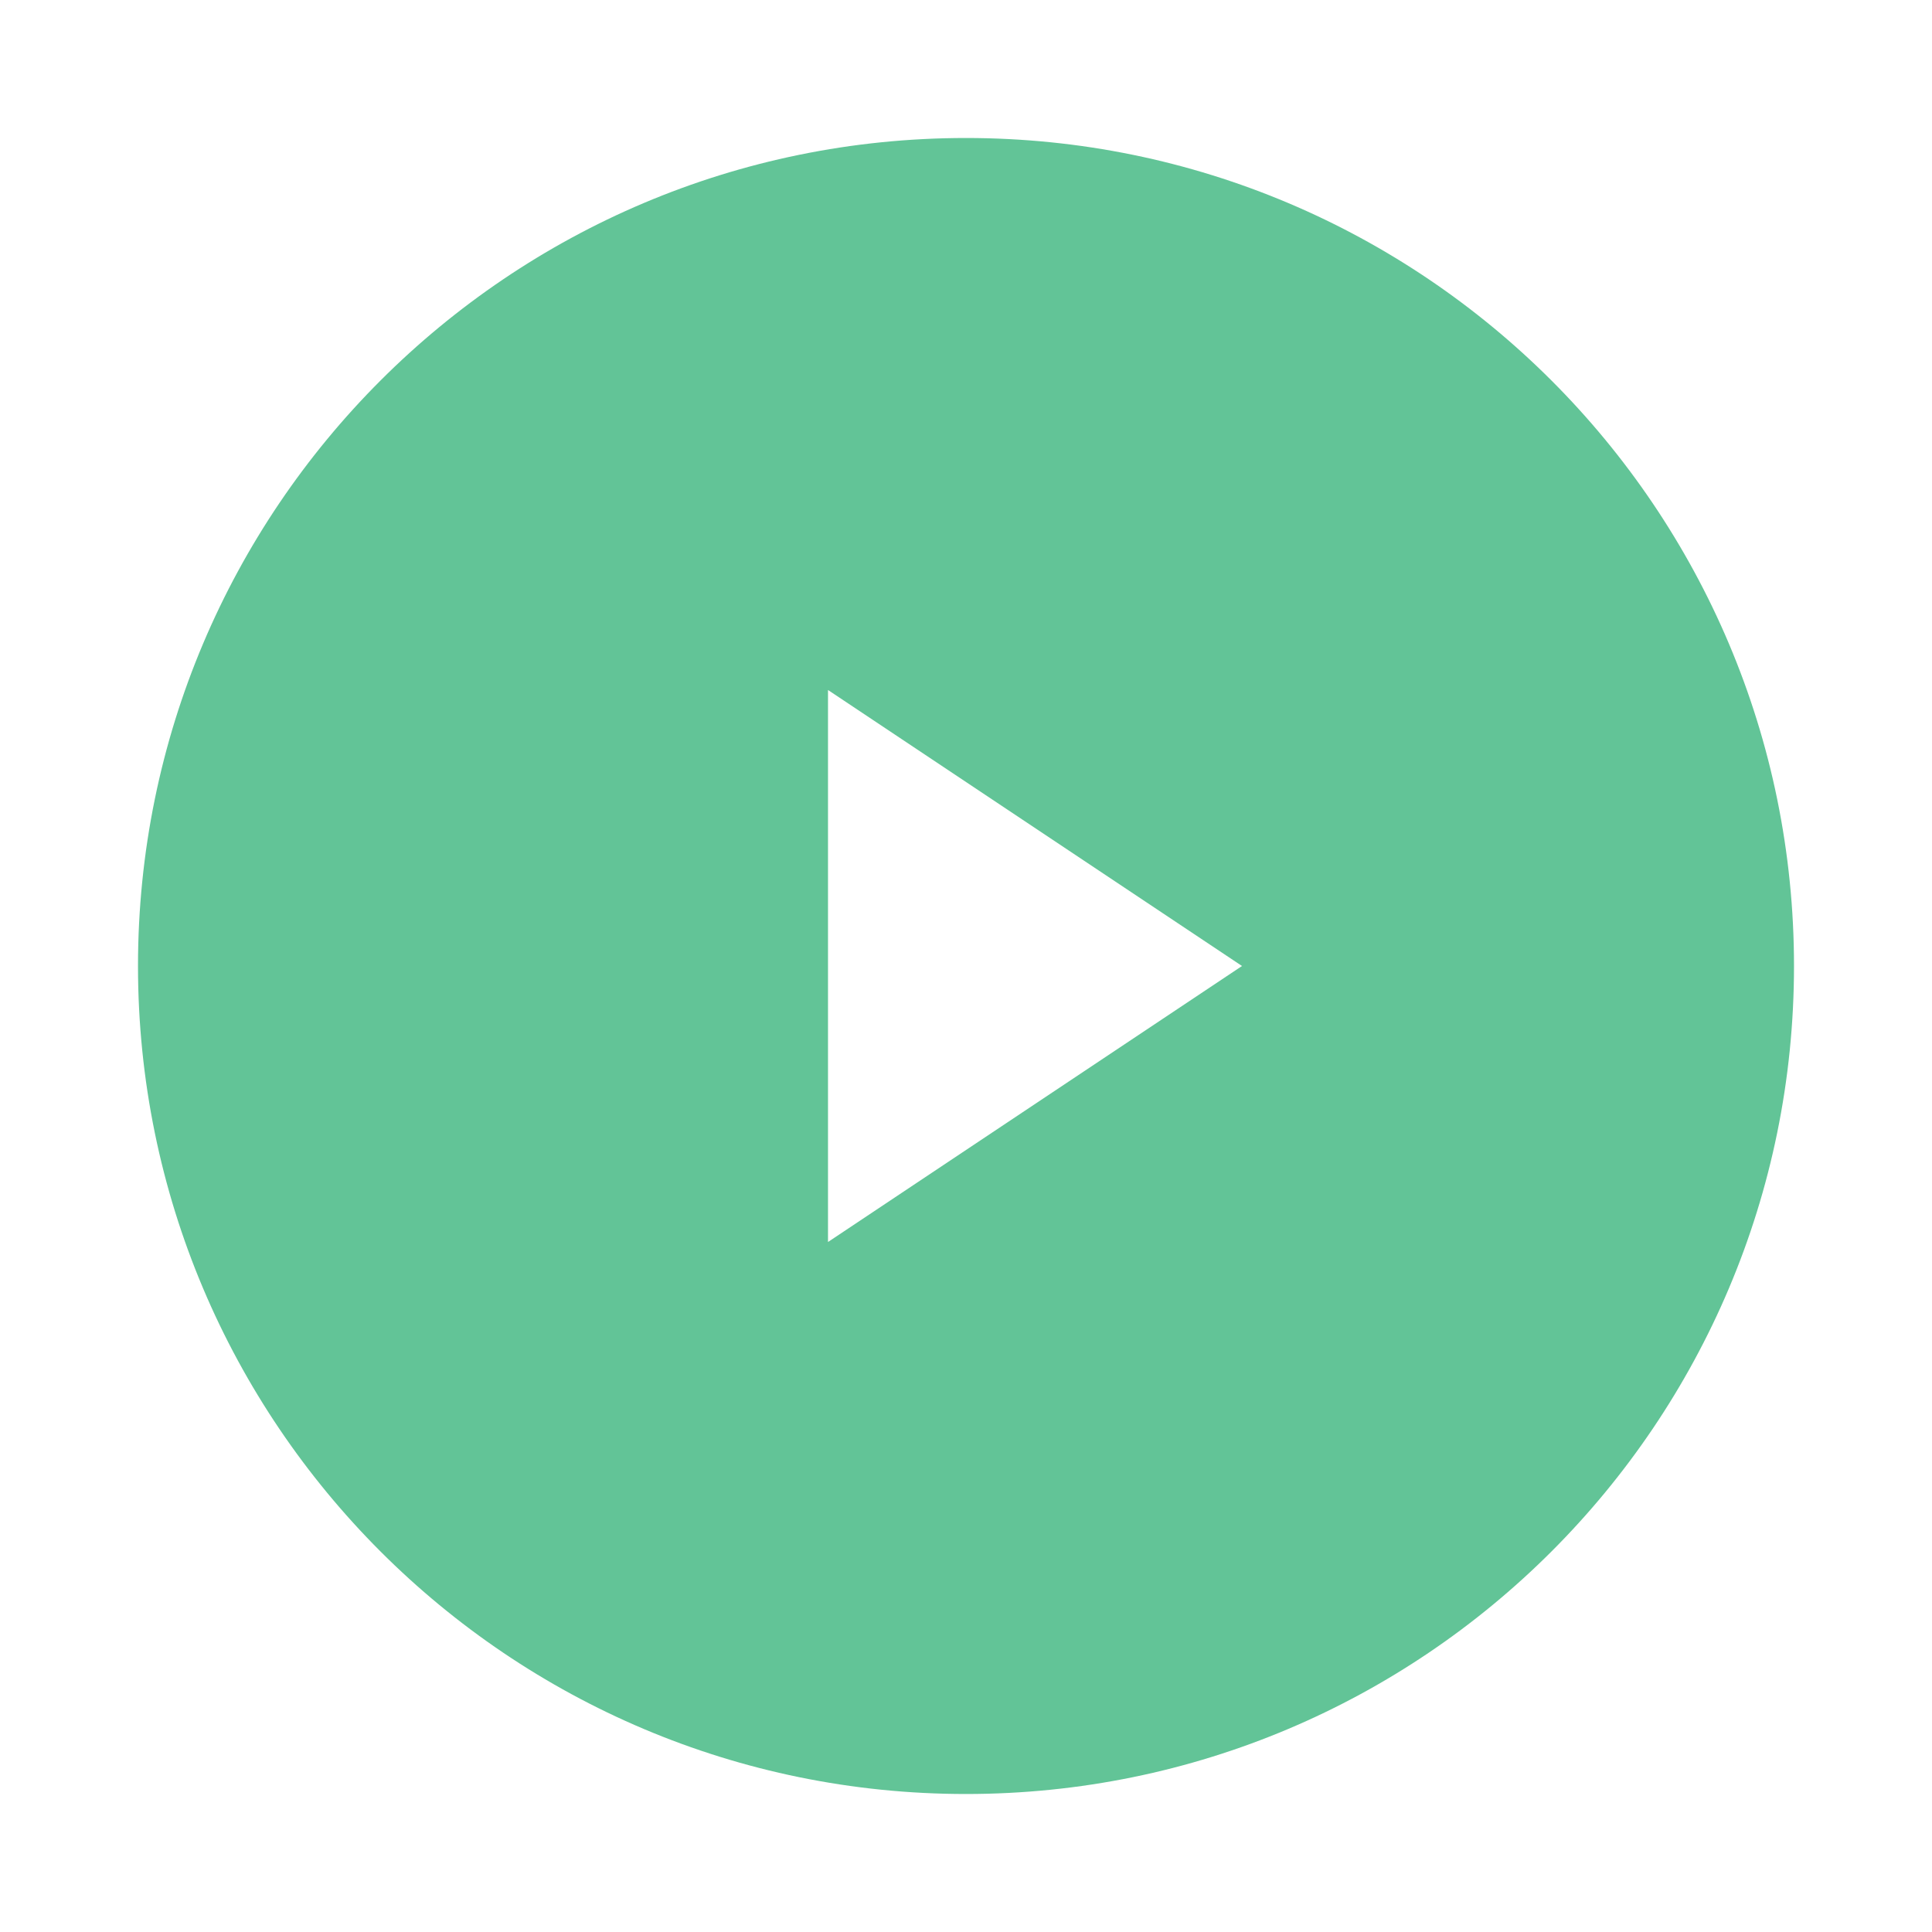
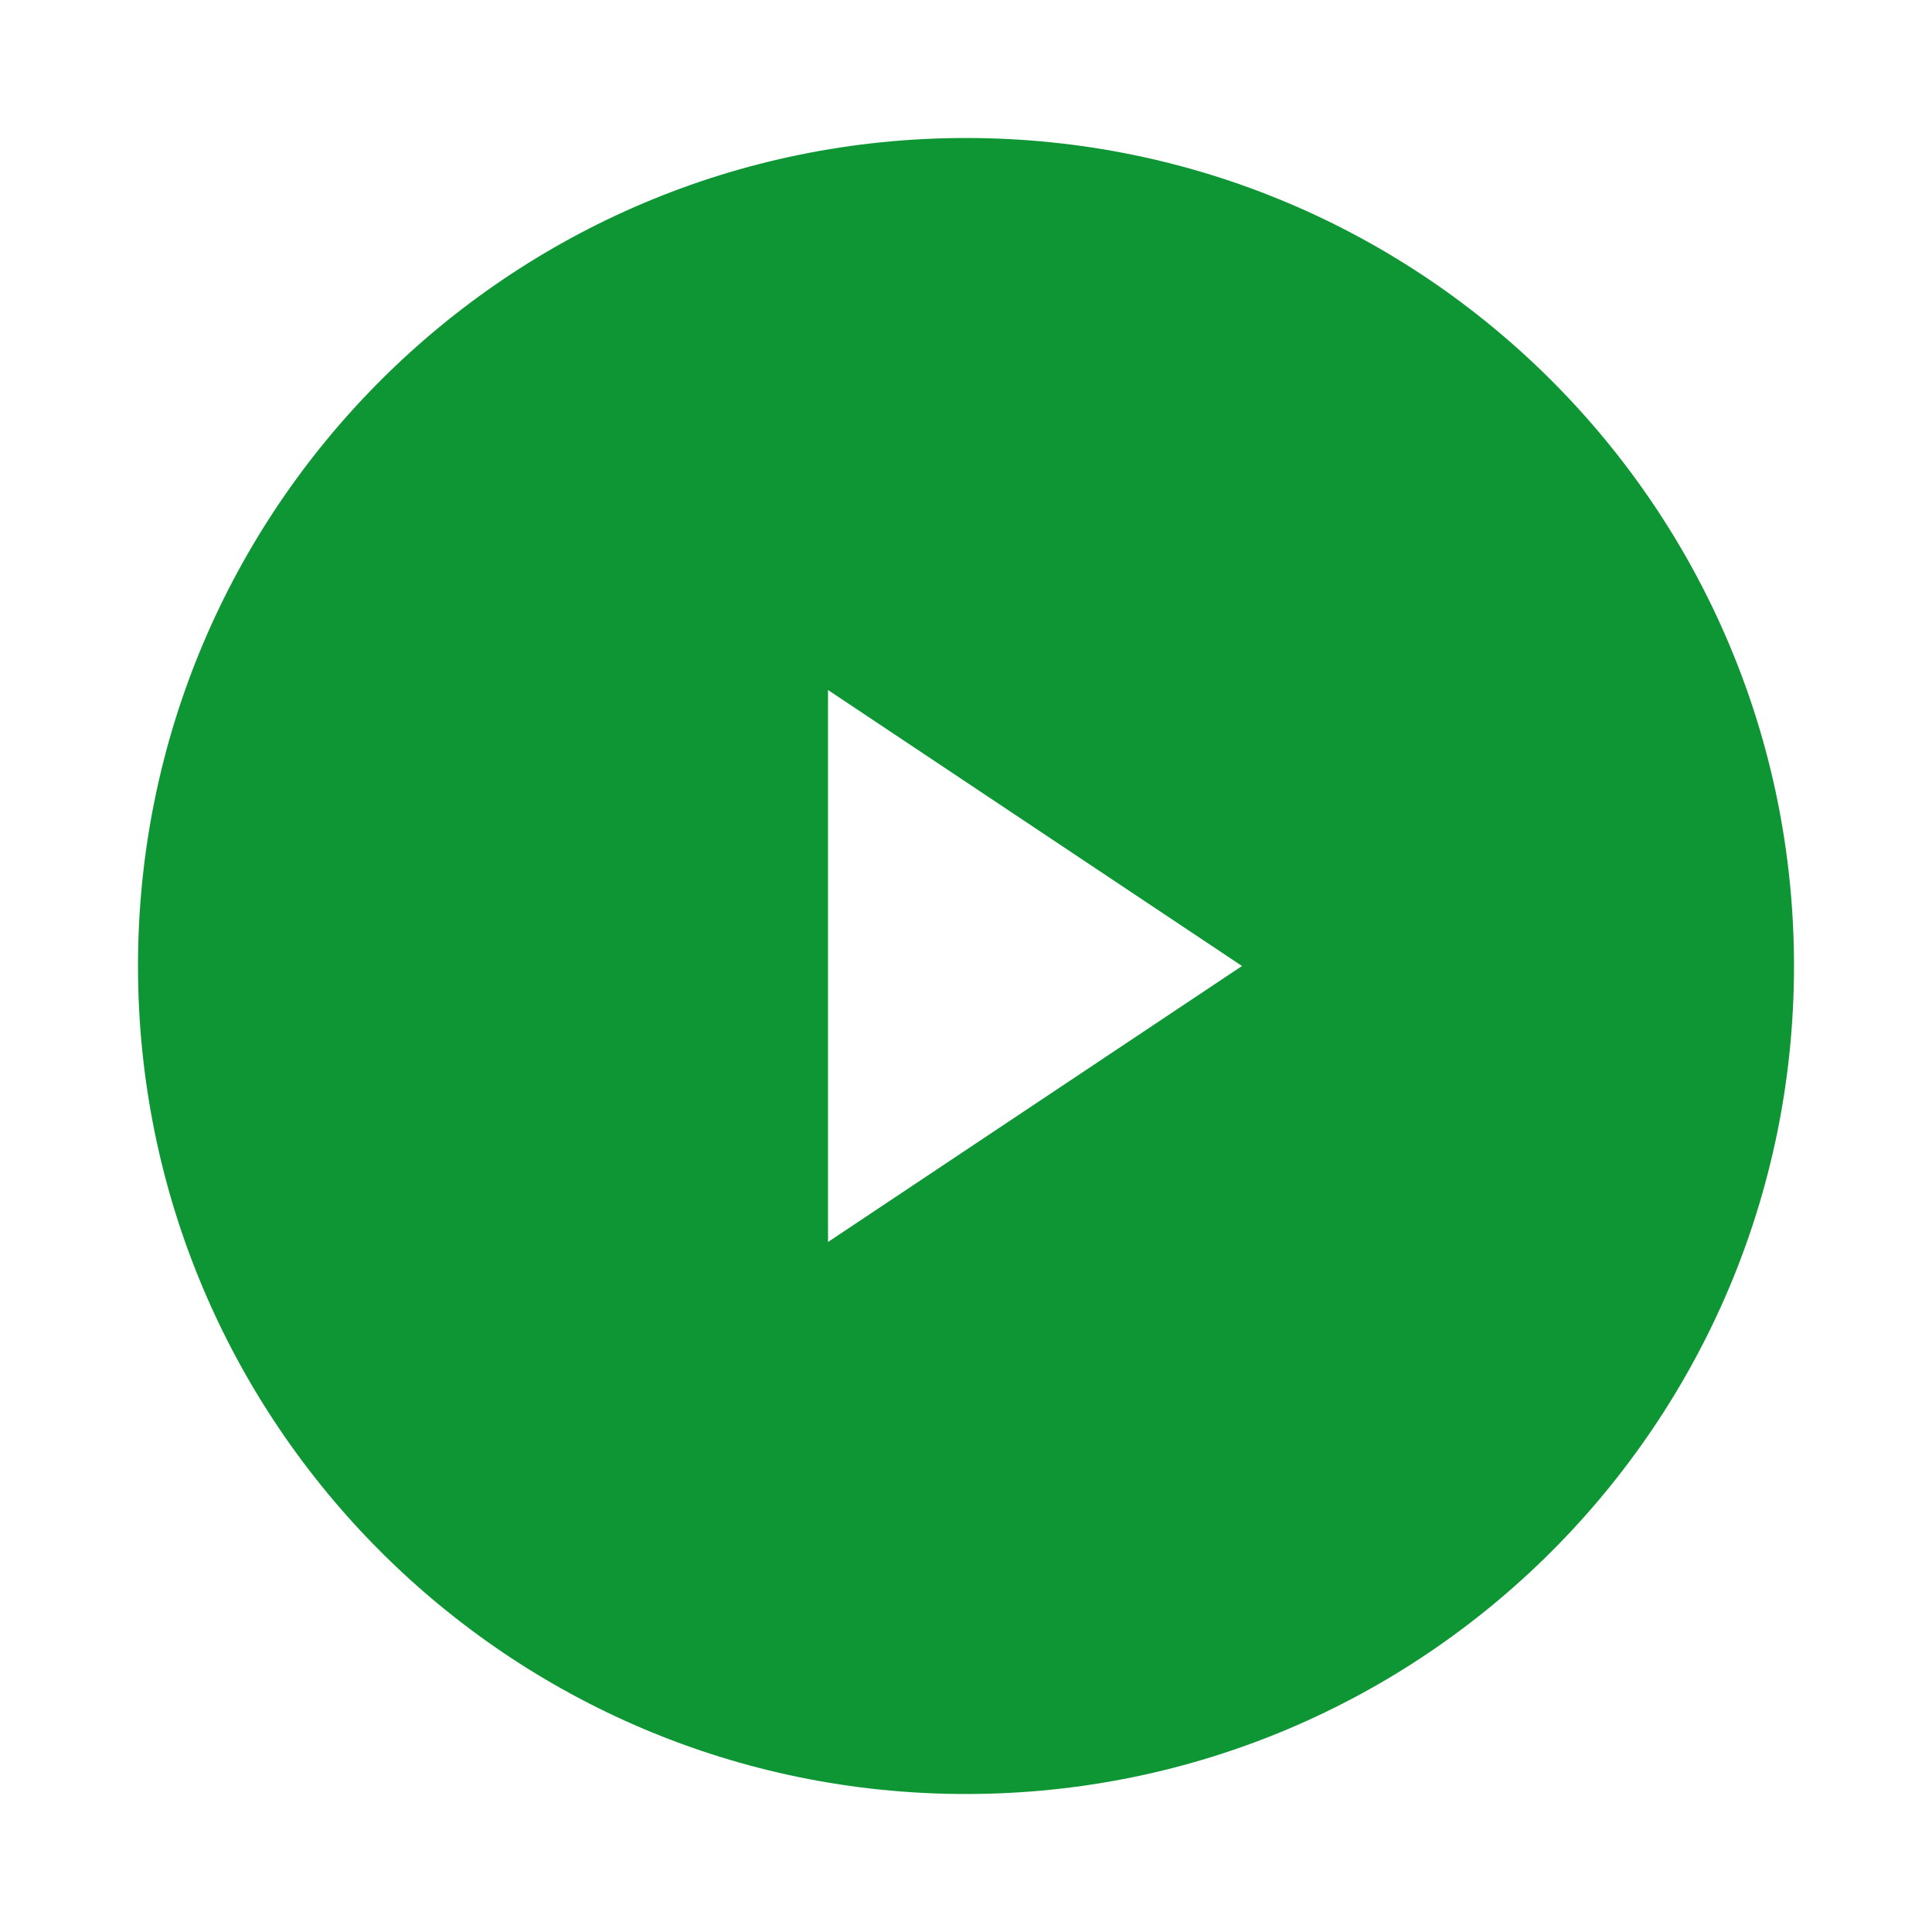
<svg xmlns="http://www.w3.org/2000/svg" width="40" height="40" viewBox="-2 -2 28 28" fill="none" stroke="currentColor" stroke-width="1" stroke-linecap="round" stroke-linejoin="round" class="feather feather-play-circle">
-   <path fill="#62c497" stroke="none" fill-rule="evenodd" d="    M 0 12   A 12 12 0 1 0 24 12   A 12 12 0 1 0 0 12   Z    M 10 8   L 10 16   L 16 12   L 10 8   Z   " />
+   <path fill="#0E9634" stroke="none" fill-rule="evenodd" d="    M 0 12   A 12 12 0 1 0 24 12   A 12 12 0 1 0 0 12   Z    M 10 8   L 10 16   L 16 12   L 10 8   Z   " />
</svg>
